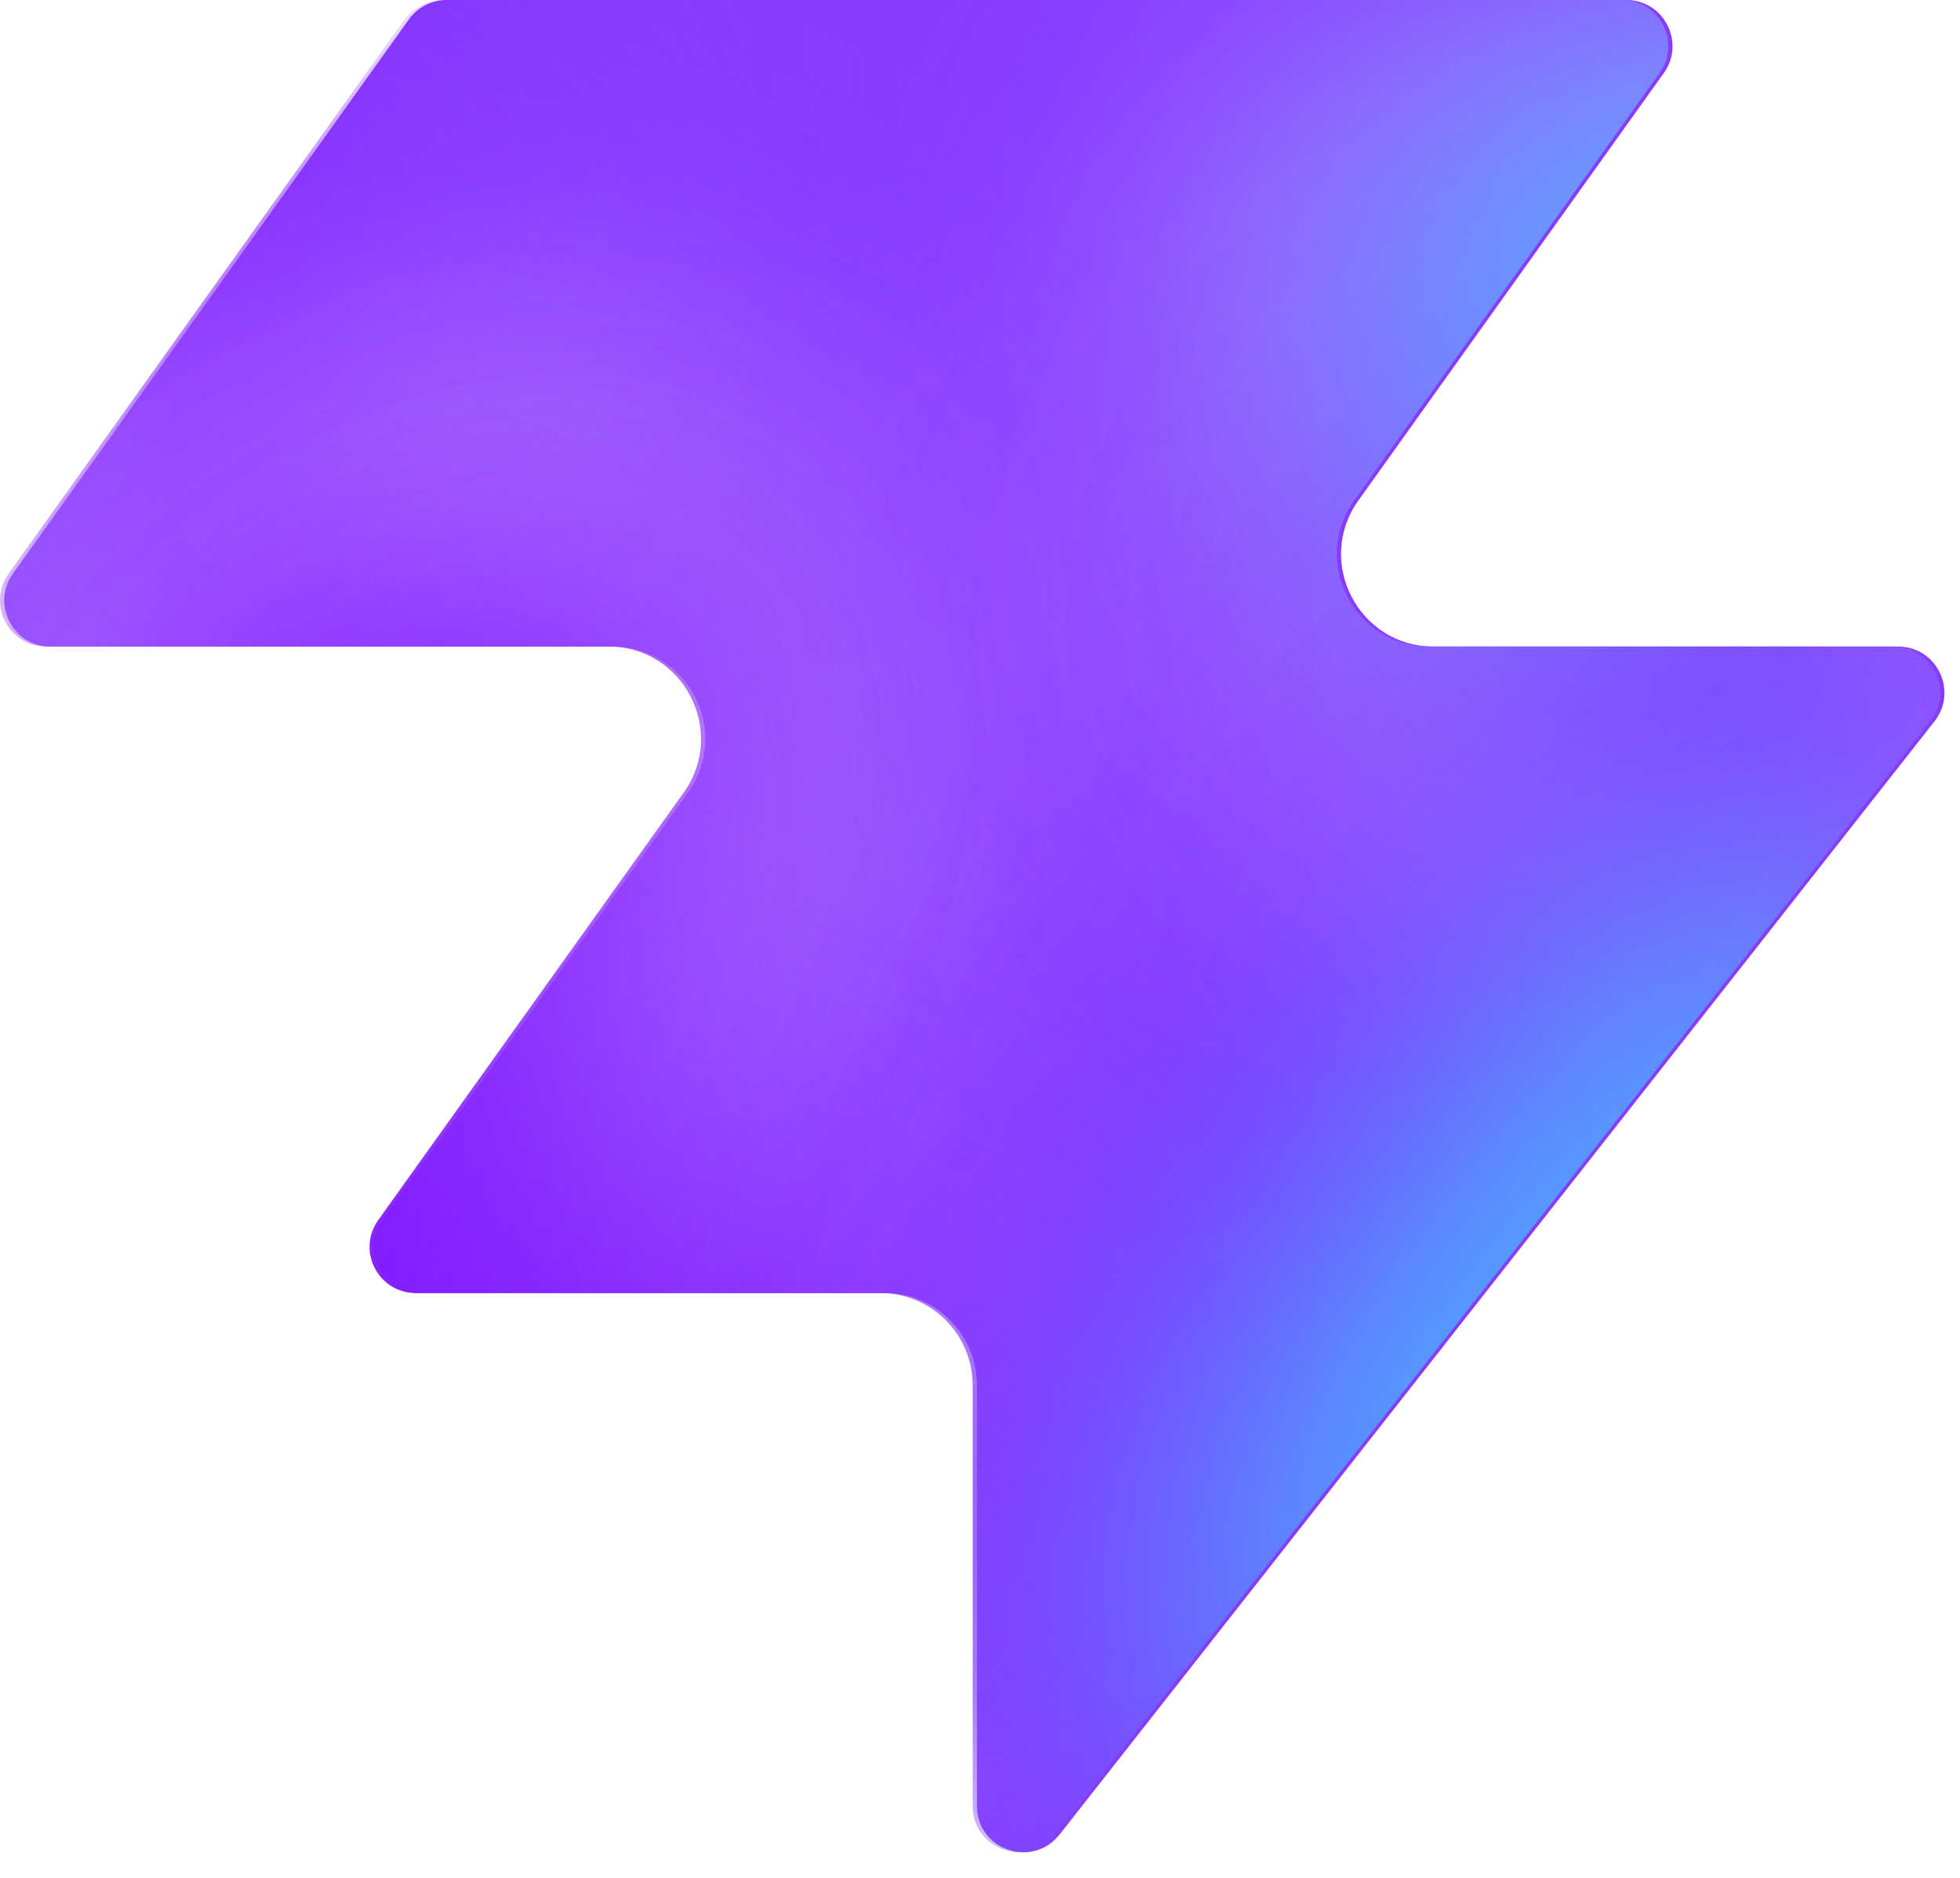
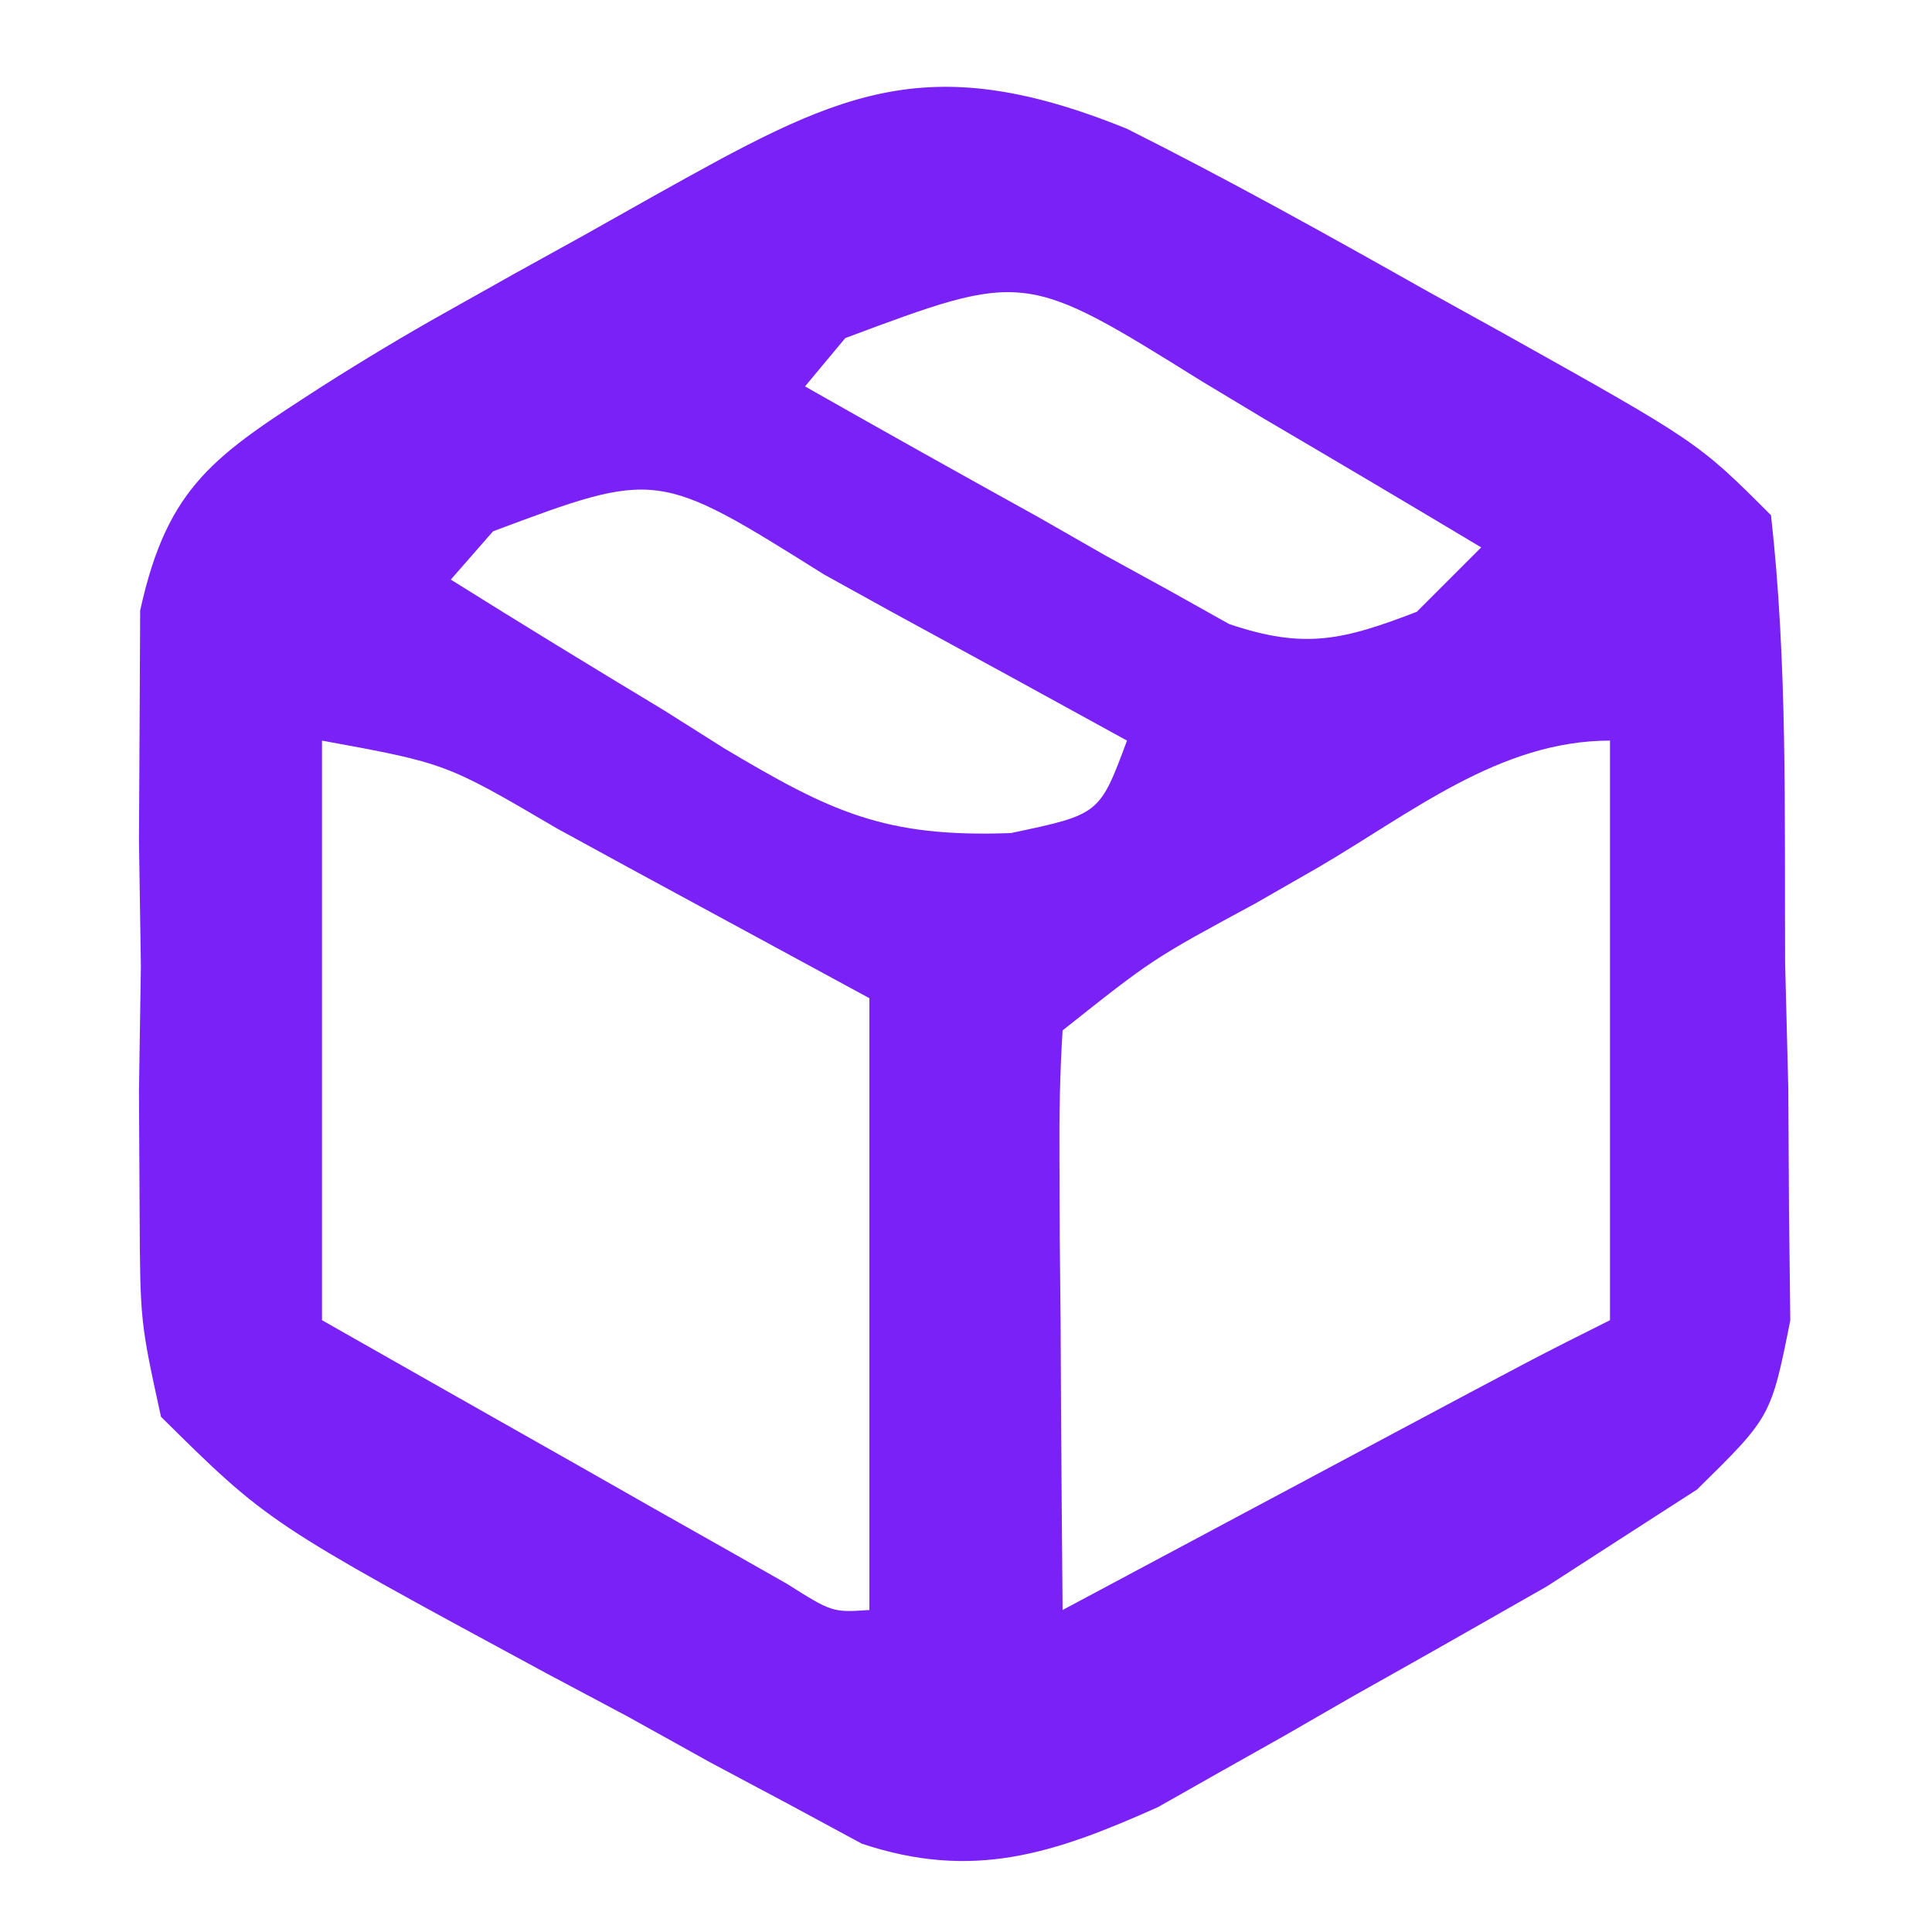
- <svg xmlns="http://www.w3.org/2000/svg" width="48" height="46" fill="none" viewBox="0 0 48 46">
-   <path fill="#863bff" d="M25.946 44.938c-.664.845-2.021.375-2.021-.698V33.937a2.26 2.26 0 0 0-2.262-2.262H10.287c-.92 0-1.456-1.04-.92-1.788l7.48-10.471c1.07-1.497 0-3.578-1.842-3.578H1.237c-.92 0-1.456-1.04-.92-1.788L10.013.474c.214-.297.556-.474.92-.474h28.894c.92 0 1.456 1.04.92 1.788l-7.48 10.471c-1.07 1.498 0 3.579 1.842 3.579h11.377c.943 0 1.473 1.088.89 1.83L25.947 44.94z" style="fill:#863bff;fill:color(display-p3 .525 .23 1);fill-opacity:1" />
-   <mask id="a" width="48" height="46" x="0" y="0" maskUnits="userSpaceOnUse" style="mask-type:alpha">
-     <path fill="#000" d="M25.842 44.938c-.664.844-2.021.375-2.021-.698V33.937a2.26 2.26 0 0 0-2.262-2.262H10.183c-.92 0-1.456-1.04-.92-1.788l7.48-10.471c1.07-1.498 0-3.579-1.842-3.579H1.133c-.92 0-1.456-1.04-.92-1.787L9.91.473c.214-.297.556-.474.92-.474h28.894c.92 0 1.456 1.04.92 1.788l-7.48 10.471c-1.07 1.498 0 3.578 1.842 3.578h11.377c.943 0 1.473 1.088.89 1.832L25.843 44.94z" style="fill:#000;fill-opacity:1" />
-   </mask>
-   <g mask="url(#a)">
-     <g filter="url(#b)">
-       <ellipse cx="5.508" cy="14.704" fill="#ede6ff" rx="5.508" ry="14.704" style="fill:#ede6ff;fill:color(display-p3 .927 .903 1);fill-opacity:1" transform="matrix(.00324 1 1 -.00324 -4.47 31.516)" />
-     </g>
-     <g filter="url(#c)">
-       <ellipse cx="10.399" cy="29.851" fill="#ede6ff" rx="10.399" ry="29.851" style="fill:#ede6ff;fill:color(display-p3 .927 .903 1);fill-opacity:1" transform="matrix(.00324 1 1 -.00324 -39.328 7.883)" />
-     </g>
-     <g filter="url(#d)">
-       <ellipse cx="5.508" cy="30.487" fill="#7e14ff" rx="5.508" ry="30.487" style="fill:#7e14ff;fill:color(display-p3 .492 .077 1);fill-opacity:1" transform="rotate(89.814 -25.913 -14.639)scale(1 -1)" />
-     </g>
-     <g filter="url(#e)">
-       <ellipse cx="5.508" cy="30.599" fill="#7e14ff" rx="5.508" ry="30.599" style="fill:#7e14ff;fill:color(display-p3 .492 .077 1);fill-opacity:1" transform="rotate(89.814 -32.644 -3.334)scale(1 -1)" />
-     </g>
-     <g filter="url(#f)">
-       <ellipse cx="5.508" cy="30.599" fill="#7e14ff" rx="5.508" ry="30.599" style="fill:#7e14ff;fill:color(display-p3 .492 .077 1);fill-opacity:1" transform="matrix(.00324 1 1 -.00324 -34.34 30.47)" />
-     </g>
-     <g filter="url(#g)">
-       <ellipse cx="14.072" cy="22.078" fill="#ede6ff" rx="14.072" ry="22.078" style="fill:#ede6ff;fill:color(display-p3 .927 .903 1);fill-opacity:1" transform="rotate(93.35 24.506 48.493)scale(-1 1)" />
-     </g>
-     <g filter="url(#h)">
-       <ellipse cx="3.47" cy="21.501" fill="#7e14ff" rx="3.47" ry="21.501" style="fill:#7e14ff;fill:color(display-p3 .492 .077 1);fill-opacity:1" transform="rotate(89.009 28.708 47.59)scale(-1 1)" />
-     </g>
-     <g filter="url(#i)">
-       <ellipse cx="3.47" cy="21.501" fill="#7e14ff" rx="3.47" ry="21.501" style="fill:#7e14ff;fill:color(display-p3 .492 .077 1);fill-opacity:1" transform="rotate(89.009 28.708 47.59)scale(-1 1)" />
-     </g>
-     <g filter="url(#j)">
-       <ellipse cx=".387" cy="8.972" fill="#7e14ff" rx="4.407" ry="29.108" style="fill:#7e14ff;fill:color(display-p3 .492 .077 1);fill-opacity:1" transform="rotate(39.51 .387 8.972)" />
-     </g>
-     <g filter="url(#k)">
-       <ellipse cx="47.523" cy="-6.092" fill="#7e14ff" rx="4.407" ry="29.108" style="fill:#7e14ff;fill:color(display-p3 .492 .077 1);fill-opacity:1" transform="rotate(37.892 47.523 -6.092)" />
-     </g>
-     <g filter="url(#l)">
-       <ellipse cx="41.412" cy="6.333" fill="#47bfff" rx="5.971" ry="9.665" style="fill:#47bfff;fill:color(display-p3 .28 .748 1);fill-opacity:1" transform="rotate(37.892 41.412 6.333)" />
-     </g>
-     <g filter="url(#m)">
-       <ellipse cx="-1.879" cy="38.332" fill="#7e14ff" rx="4.407" ry="29.108" style="fill:#7e14ff;fill:color(display-p3 .492 .077 1);fill-opacity:1" transform="rotate(37.892 -1.88 38.332)" />
-     </g>
-     <g filter="url(#n)">
-       <ellipse cx="-1.879" cy="38.332" fill="#7e14ff" rx="4.407" ry="29.108" style="fill:#7e14ff;fill:color(display-p3 .492 .077 1);fill-opacity:1" transform="rotate(37.892 -1.88 38.332)" />
-     </g>
-     <g filter="url(#o)">
-       <ellipse cx="35.651" cy="29.907" fill="#7e14ff" rx="4.407" ry="29.108" style="fill:#7e14ff;fill:color(display-p3 .492 .077 1);fill-opacity:1" transform="rotate(37.892 35.651 29.907)" />
-     </g>
-     <g filter="url(#p)">
-       <ellipse cx="38.418" cy="32.4" fill="#47bfff" rx="5.971" ry="15.297" style="fill:#47bfff;fill:color(display-p3 .28 .748 1);fill-opacity:1" transform="rotate(37.892 38.418 32.4)" />
-     </g>
-   </g>
-   <defs>
-     <filter id="b" width="60.045" height="41.654" x="-19.77" y="16.149" color-interpolation-filters="sRGB" filterUnits="userSpaceOnUse">
-       <feFlood flood-opacity="0" result="BackgroundImageFix" />
-       <feBlend in="SourceGraphic" in2="BackgroundImageFix" result="shape" />
-       <feGaussianBlur result="effect1_foregroundBlur_2002_17158" stdDeviation="7.659" />
-     </filter>
-     <filter id="c" width="90.34" height="51.437" x="-54.613" y="-7.533" color-interpolation-filters="sRGB" filterUnits="userSpaceOnUse">
-       <feFlood flood-opacity="0" result="BackgroundImageFix" />
-       <feBlend in="SourceGraphic" in2="BackgroundImageFix" result="shape" />
-       <feGaussianBlur result="effect1_foregroundBlur_2002_17158" stdDeviation="7.659" />
-     </filter>
-     <filter id="d" width="79.355" height="29.4" x="-49.64" y="2.03" color-interpolation-filters="sRGB" filterUnits="userSpaceOnUse">
-       <feFlood flood-opacity="0" result="BackgroundImageFix" />
-       <feBlend in="SourceGraphic" in2="BackgroundImageFix" result="shape" />
-       <feGaussianBlur result="effect1_foregroundBlur_2002_17158" stdDeviation="4.596" />
-     </filter>
-     <filter id="e" width="79.579" height="29.4" x="-45.045" y="20.029" color-interpolation-filters="sRGB" filterUnits="userSpaceOnUse">
-       <feFlood flood-opacity="0" result="BackgroundImageFix" />
-       <feBlend in="SourceGraphic" in2="BackgroundImageFix" result="shape" />
-       <feGaussianBlur result="effect1_foregroundBlur_2002_17158" stdDeviation="4.596" />
-     </filter>
-     <filter id="f" width="79.579" height="29.4" x="-43.513" y="21.178" color-interpolation-filters="sRGB" filterUnits="userSpaceOnUse">
-       <feFlood flood-opacity="0" result="BackgroundImageFix" />
-       <feBlend in="SourceGraphic" in2="BackgroundImageFix" result="shape" />
-       <feGaussianBlur result="effect1_foregroundBlur_2002_17158" stdDeviation="4.596" />
-     </filter>
-     <filter id="g" width="74.749" height="58.852" x="15.756" y="-17.901" color-interpolation-filters="sRGB" filterUnits="userSpaceOnUse">
-       <feFlood flood-opacity="0" result="BackgroundImageFix" />
-       <feBlend in="SourceGraphic" in2="BackgroundImageFix" result="shape" />
-       <feGaussianBlur result="effect1_foregroundBlur_2002_17158" stdDeviation="7.659" />
-     </filter>
-     <filter id="h" width="61.377" height="25.362" x="23.548" y="2.284" color-interpolation-filters="sRGB" filterUnits="userSpaceOnUse">
-       <feFlood flood-opacity="0" result="BackgroundImageFix" />
-       <feBlend in="SourceGraphic" in2="BackgroundImageFix" result="shape" />
-       <feGaussianBlur result="effect1_foregroundBlur_2002_17158" stdDeviation="4.596" />
-     </filter>
-     <filter id="i" width="61.377" height="25.362" x="23.548" y="2.284" color-interpolation-filters="sRGB" filterUnits="userSpaceOnUse">
-       <feFlood flood-opacity="0" result="BackgroundImageFix" />
-       <feBlend in="SourceGraphic" in2="BackgroundImageFix" result="shape" />
-       <feGaussianBlur result="effect1_foregroundBlur_2002_17158" stdDeviation="4.596" />
-     </filter>
-     <filter id="j" width="56.045" height="63.649" x="-27.636" y="-22.853" color-interpolation-filters="sRGB" filterUnits="userSpaceOnUse">
-       <feFlood flood-opacity="0" result="BackgroundImageFix" />
-       <feBlend in="SourceGraphic" in2="BackgroundImageFix" result="shape" />
-       <feGaussianBlur result="effect1_foregroundBlur_2002_17158" stdDeviation="4.596" />
-     </filter>
-     <filter id="k" width="54.814" height="64.646" x="20.116" y="-38.415" color-interpolation-filters="sRGB" filterUnits="userSpaceOnUse">
-       <feFlood flood-opacity="0" result="BackgroundImageFix" />
-       <feBlend in="SourceGraphic" in2="BackgroundImageFix" result="shape" />
-       <feGaussianBlur result="effect1_foregroundBlur_2002_17158" stdDeviation="4.596" />
-     </filter>
-     <filter id="l" width="33.541" height="35.313" x="24.641" y="-11.323" color-interpolation-filters="sRGB" filterUnits="userSpaceOnUse">
-       <feFlood flood-opacity="0" result="BackgroundImageFix" />
-       <feBlend in="SourceGraphic" in2="BackgroundImageFix" result="shape" />
-       <feGaussianBlur result="effect1_foregroundBlur_2002_17158" stdDeviation="4.596" />
-     </filter>
-     <filter id="m" width="54.814" height="64.646" x="-29.286" y="6.009" color-interpolation-filters="sRGB" filterUnits="userSpaceOnUse">
-       <feFlood flood-opacity="0" result="BackgroundImageFix" />
-       <feBlend in="SourceGraphic" in2="BackgroundImageFix" result="shape" />
-       <feGaussianBlur result="effect1_foregroundBlur_2002_17158" stdDeviation="4.596" />
-     </filter>
-     <filter id="n" width="54.814" height="64.646" x="-29.286" y="6.009" color-interpolation-filters="sRGB" filterUnits="userSpaceOnUse">
-       <feFlood flood-opacity="0" result="BackgroundImageFix" />
-       <feBlend in="SourceGraphic" in2="BackgroundImageFix" result="shape" />
-       <feGaussianBlur result="effect1_foregroundBlur_2002_17158" stdDeviation="4.596" />
-     </filter>
-     <filter id="o" width="54.814" height="64.646" x="8.244" y="-2.416" color-interpolation-filters="sRGB" filterUnits="userSpaceOnUse">
-       <feFlood flood-opacity="0" result="BackgroundImageFix" />
-       <feBlend in="SourceGraphic" in2="BackgroundImageFix" result="shape" />
-       <feGaussianBlur result="effect1_foregroundBlur_2002_17158" stdDeviation="4.596" />
-     </filter>
-     <filter id="p" width="39.409" height="43.623" x="18.713" y="10.588" color-interpolation-filters="sRGB" filterUnits="userSpaceOnUse">
-       <feFlood flood-opacity="0" result="BackgroundImageFix" />
-       <feBlend in="SourceGraphic" in2="BackgroundImageFix" result="shape" />
-       <feGaussianBlur result="effect1_foregroundBlur_2002_17158" stdDeviation="4.596" />
-     </filter>
-   </defs>
+ <svg xmlns="http://www.w3.org/2000/svg" version="1.1" width="60" height="60">
+   <path d="M0 0 C3.136 1.575 6.194 3.275 9.25 5 C10.065 5.451 10.879 5.902 11.719 6.367 C17.732 9.732 17.732 9.732 20 12 C20.516 16.606 20.417 21.244 20.438 25.875 C20.47 27.168 20.503 28.461 20.537 29.793 C20.544 31.034 20.551 32.276 20.559 33.555 C20.572 34.694 20.586 35.833 20.599 37.007 C20 40 20 40 17.703 42.258 C16.811 42.833 15.919 43.408 15 44 C14.354 44.417 13.708 44.835 13.043 45.264 C11.033 46.413 9.02 47.556 7 48.688 C6.301 49.09 5.603 49.493 4.883 49.908 C4.2 50.293 3.516 50.678 2.812 51.074 C2.2 51.421 1.588 51.767 0.957 52.124 C-2.284 53.575 -4.786 54.403 -8.232 53.259 C-8.97 52.86 -9.708 52.462 -10.469 52.051 C-11.287 51.614 -12.106 51.178 -12.949 50.729 C-13.791 50.261 -14.633 49.794 -15.5 49.312 C-16.342 48.865 -17.184 48.417 -18.051 47.955 C-26.665 43.296 -26.665 43.296 -30 40 C-30.647 37.039 -30.647 37.039 -30.664 33.625 C-30.671 32.393 -30.677 31.16 -30.684 29.891 C-30.664 28.607 -30.645 27.323 -30.625 26 C-30.644 24.716 -30.664 23.432 -30.684 22.109 C-30.677 20.877 -30.671 19.645 -30.664 18.375 C-30.658 17.248 -30.653 16.122 -30.647 14.961 C-29.794 11.057 -28.299 10.133 -25 8 C-23.727 7.191 -22.434 6.412 -21.117 5.676 C-20.425 5.287 -19.733 4.898 -19.02 4.498 C-17.958 3.911 -17.958 3.911 -16.875 3.312 C-15.802 2.708 -15.802 2.708 -14.707 2.092 C-9.059 -1.059 -6.341 -2.571 0 0 Z M-8.75 6.5 C-9.162 6.995 -9.575 7.49 -10 8 C-7.591 9.369 -5.174 10.72 -2.75 12.062 C-2.068 12.452 -1.386 12.842 -0.684 13.244 C0.312 13.79 0.312 13.79 1.328 14.348 C2.239 14.858 2.239 14.858 3.169 15.379 C5.514 16.174 6.71 15.88 9 15 C9.66 14.34 10.32 13.68 11 13 C8.756 11.656 6.506 10.325 4.25 9 C3.616 8.618 2.982 8.237 2.328 7.844 C-3.175 4.415 -3.175 4.415 -8.75 6.5 Z M-19.688 12.5 C-20.121 12.995 -20.554 13.49 -21 14 C-18.803 15.376 -16.595 16.725 -14.375 18.062 C-13.758 18.452 -13.14 18.842 -12.504 19.244 C-9.207 21.205 -7.535 22.02 -3.602 21.871 C-0.851 21.291 -0.851 21.291 0 19 C-2.434 17.659 -4.871 16.327 -7.312 15 C-8.003 14.618 -8.693 14.237 -9.404 13.844 C-14.589 10.593 -14.589 10.593 -19.688 12.5 Z M-25 19 C-25 24.94 -25 30.88 -25 37 C-22.356 38.503 -19.71 40.002 -17.062 41.5 C-16.308 41.929 -15.553 42.359 -14.775 42.801 C-14.057 43.207 -13.338 43.613 -12.598 44.031 C-11.933 44.408 -11.268 44.785 -10.582 45.174 C-9.15 46.077 -9.15 46.077 -8 46 C-8 39.73 -8 33.46 -8 27 C-10.434 25.68 -12.867 24.36 -15.375 23 C-16.14 22.582 -16.905 22.165 -17.693 21.734 C-21.149 19.705 -21.149 19.705 -25 19 Z M5.938 22.938 C5.287 23.311 4.637 23.684 3.967 24.068 C0.798 25.779 0.798 25.779 -2 28 C-2.086 29.343 -2.107 30.69 -2.098 32.035 C-2.094 32.844 -2.091 33.653 -2.088 34.486 C-2.08 35.336 -2.071 36.187 -2.062 37.062 C-2.058 37.917 -2.053 38.771 -2.049 39.65 C-2.037 41.767 -2.019 43.883 -2 46 C-0.94 45.434 0.119 44.868 1.211 44.285 C2.599 43.544 3.987 42.803 5.375 42.062 C6.423 41.503 6.423 41.503 7.492 40.932 C12.773 38.113 12.773 38.113 15 37 C15 31.06 15 25.12 15 19 C11.578 19 8.83 21.25 5.938 22.938 Z " fill="#7A21F8" transform="translate(35,4)" />
</svg>
